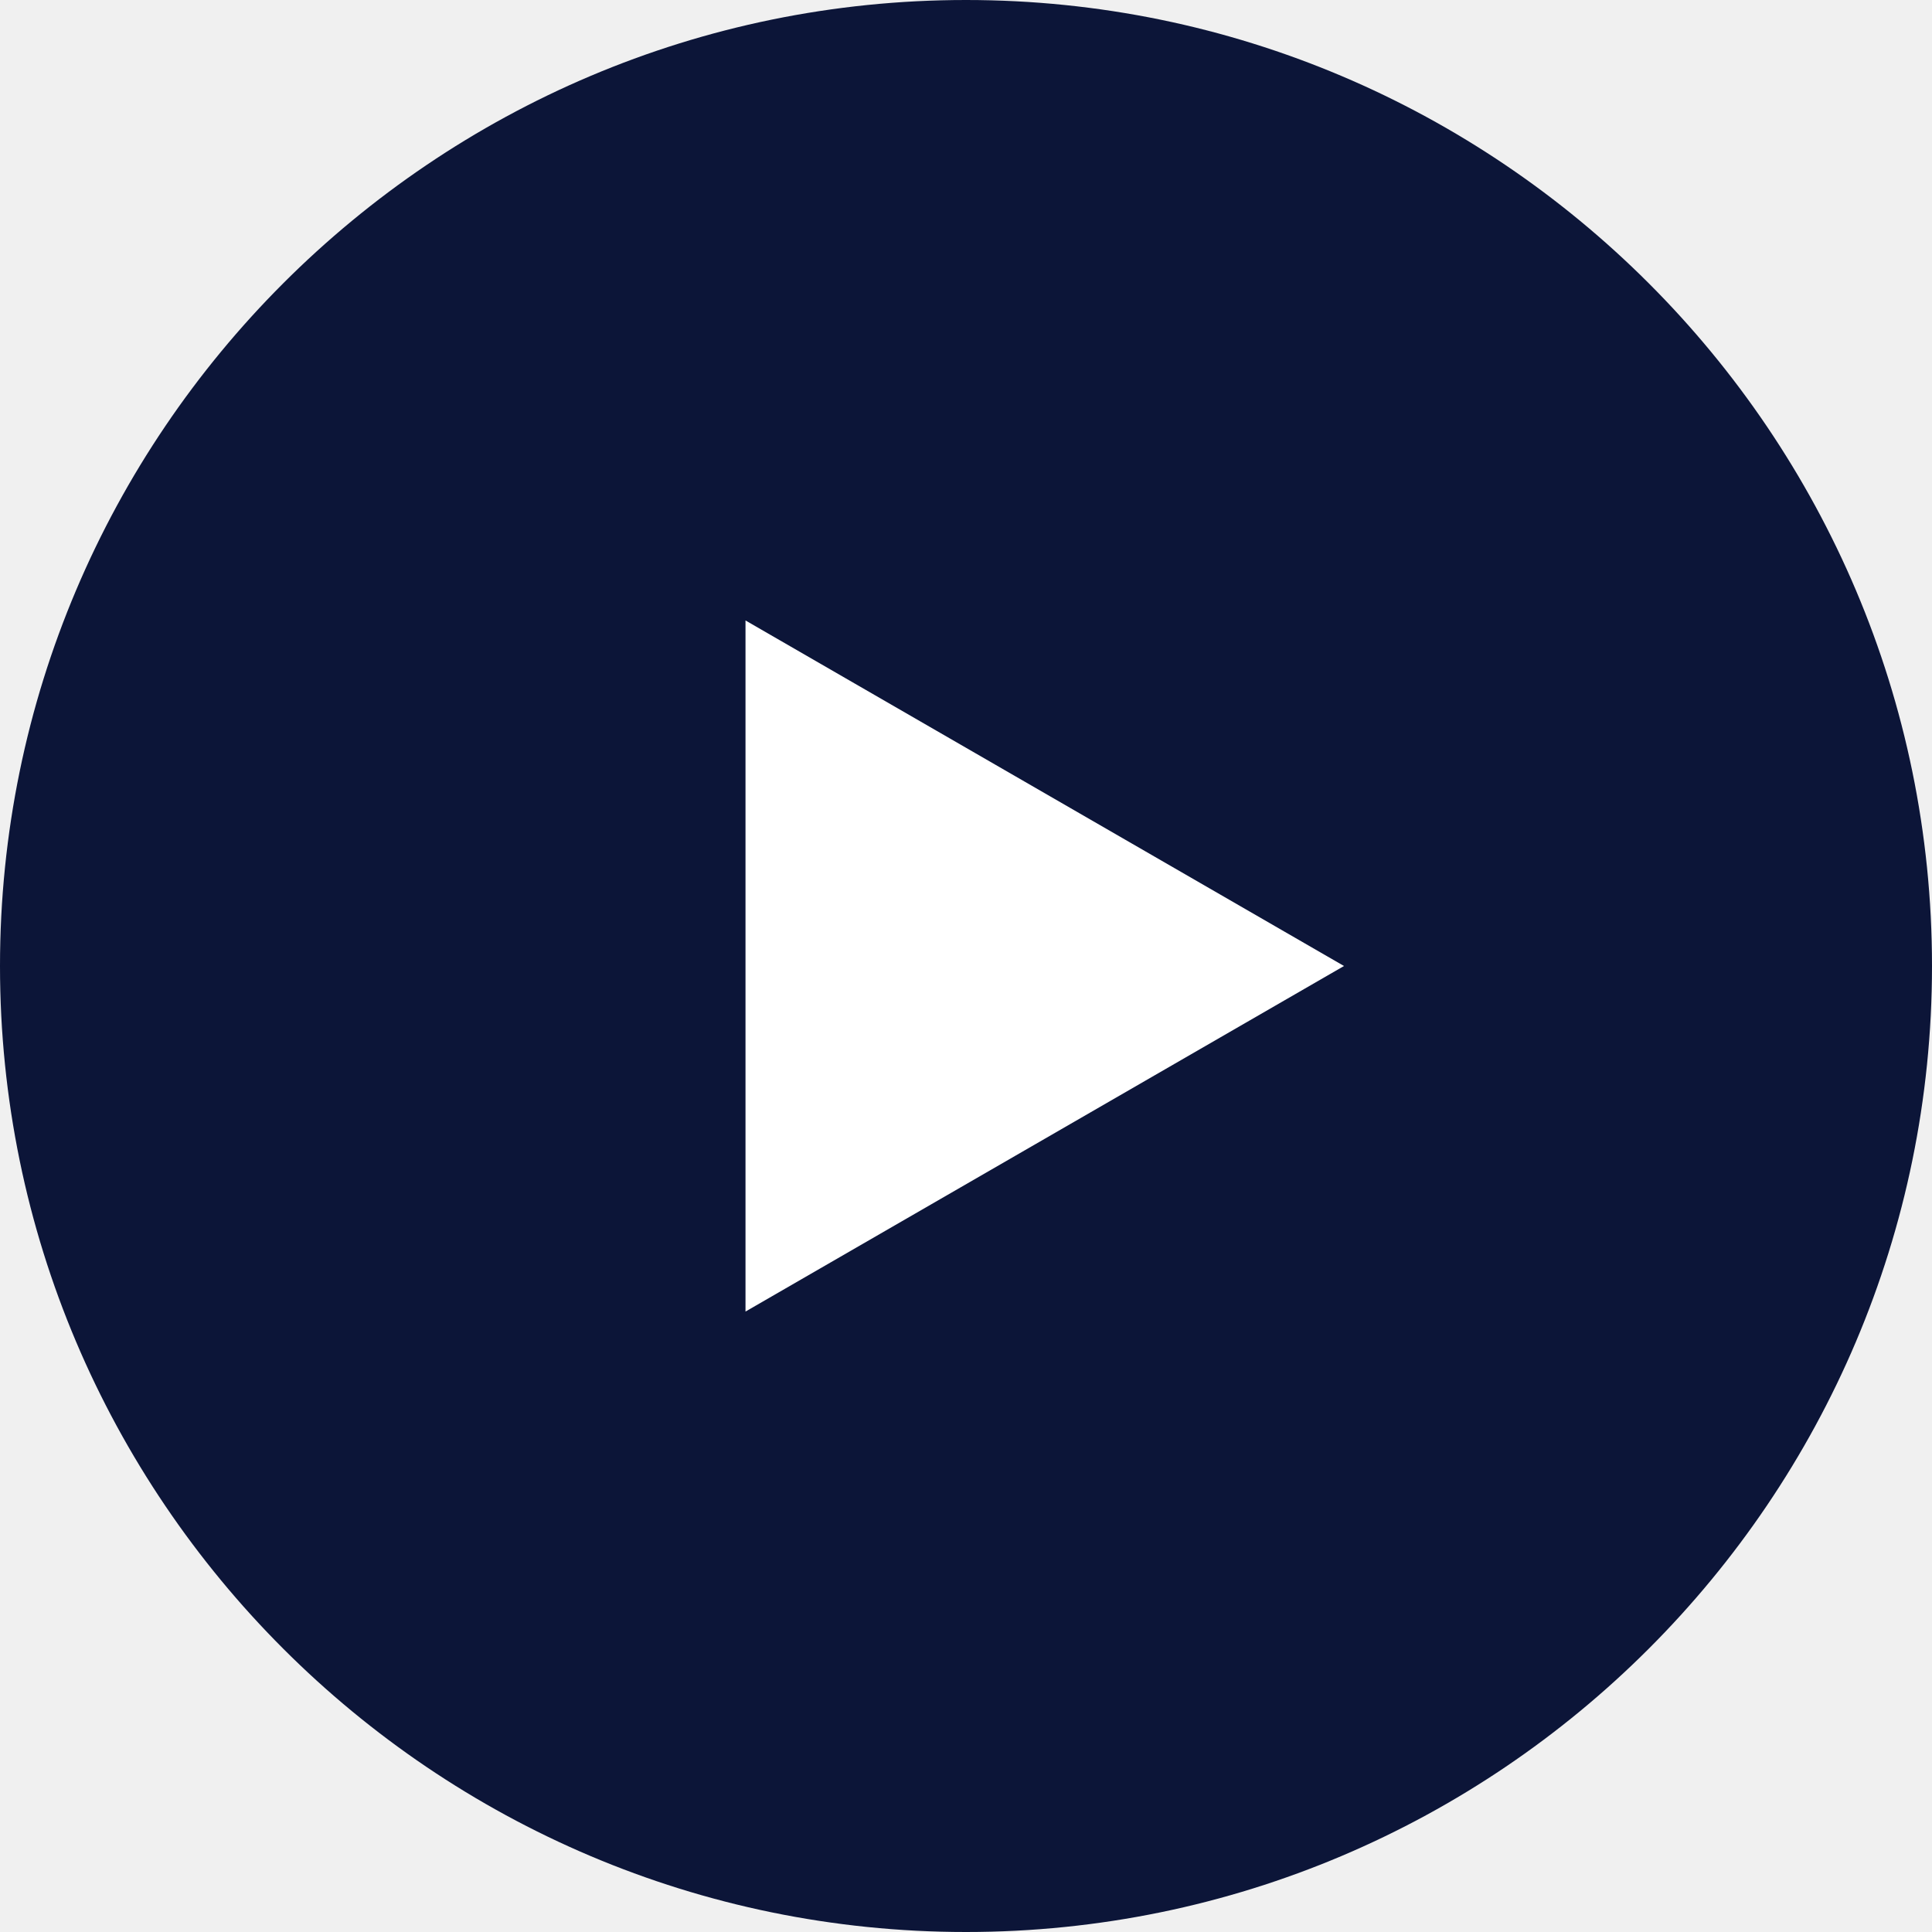
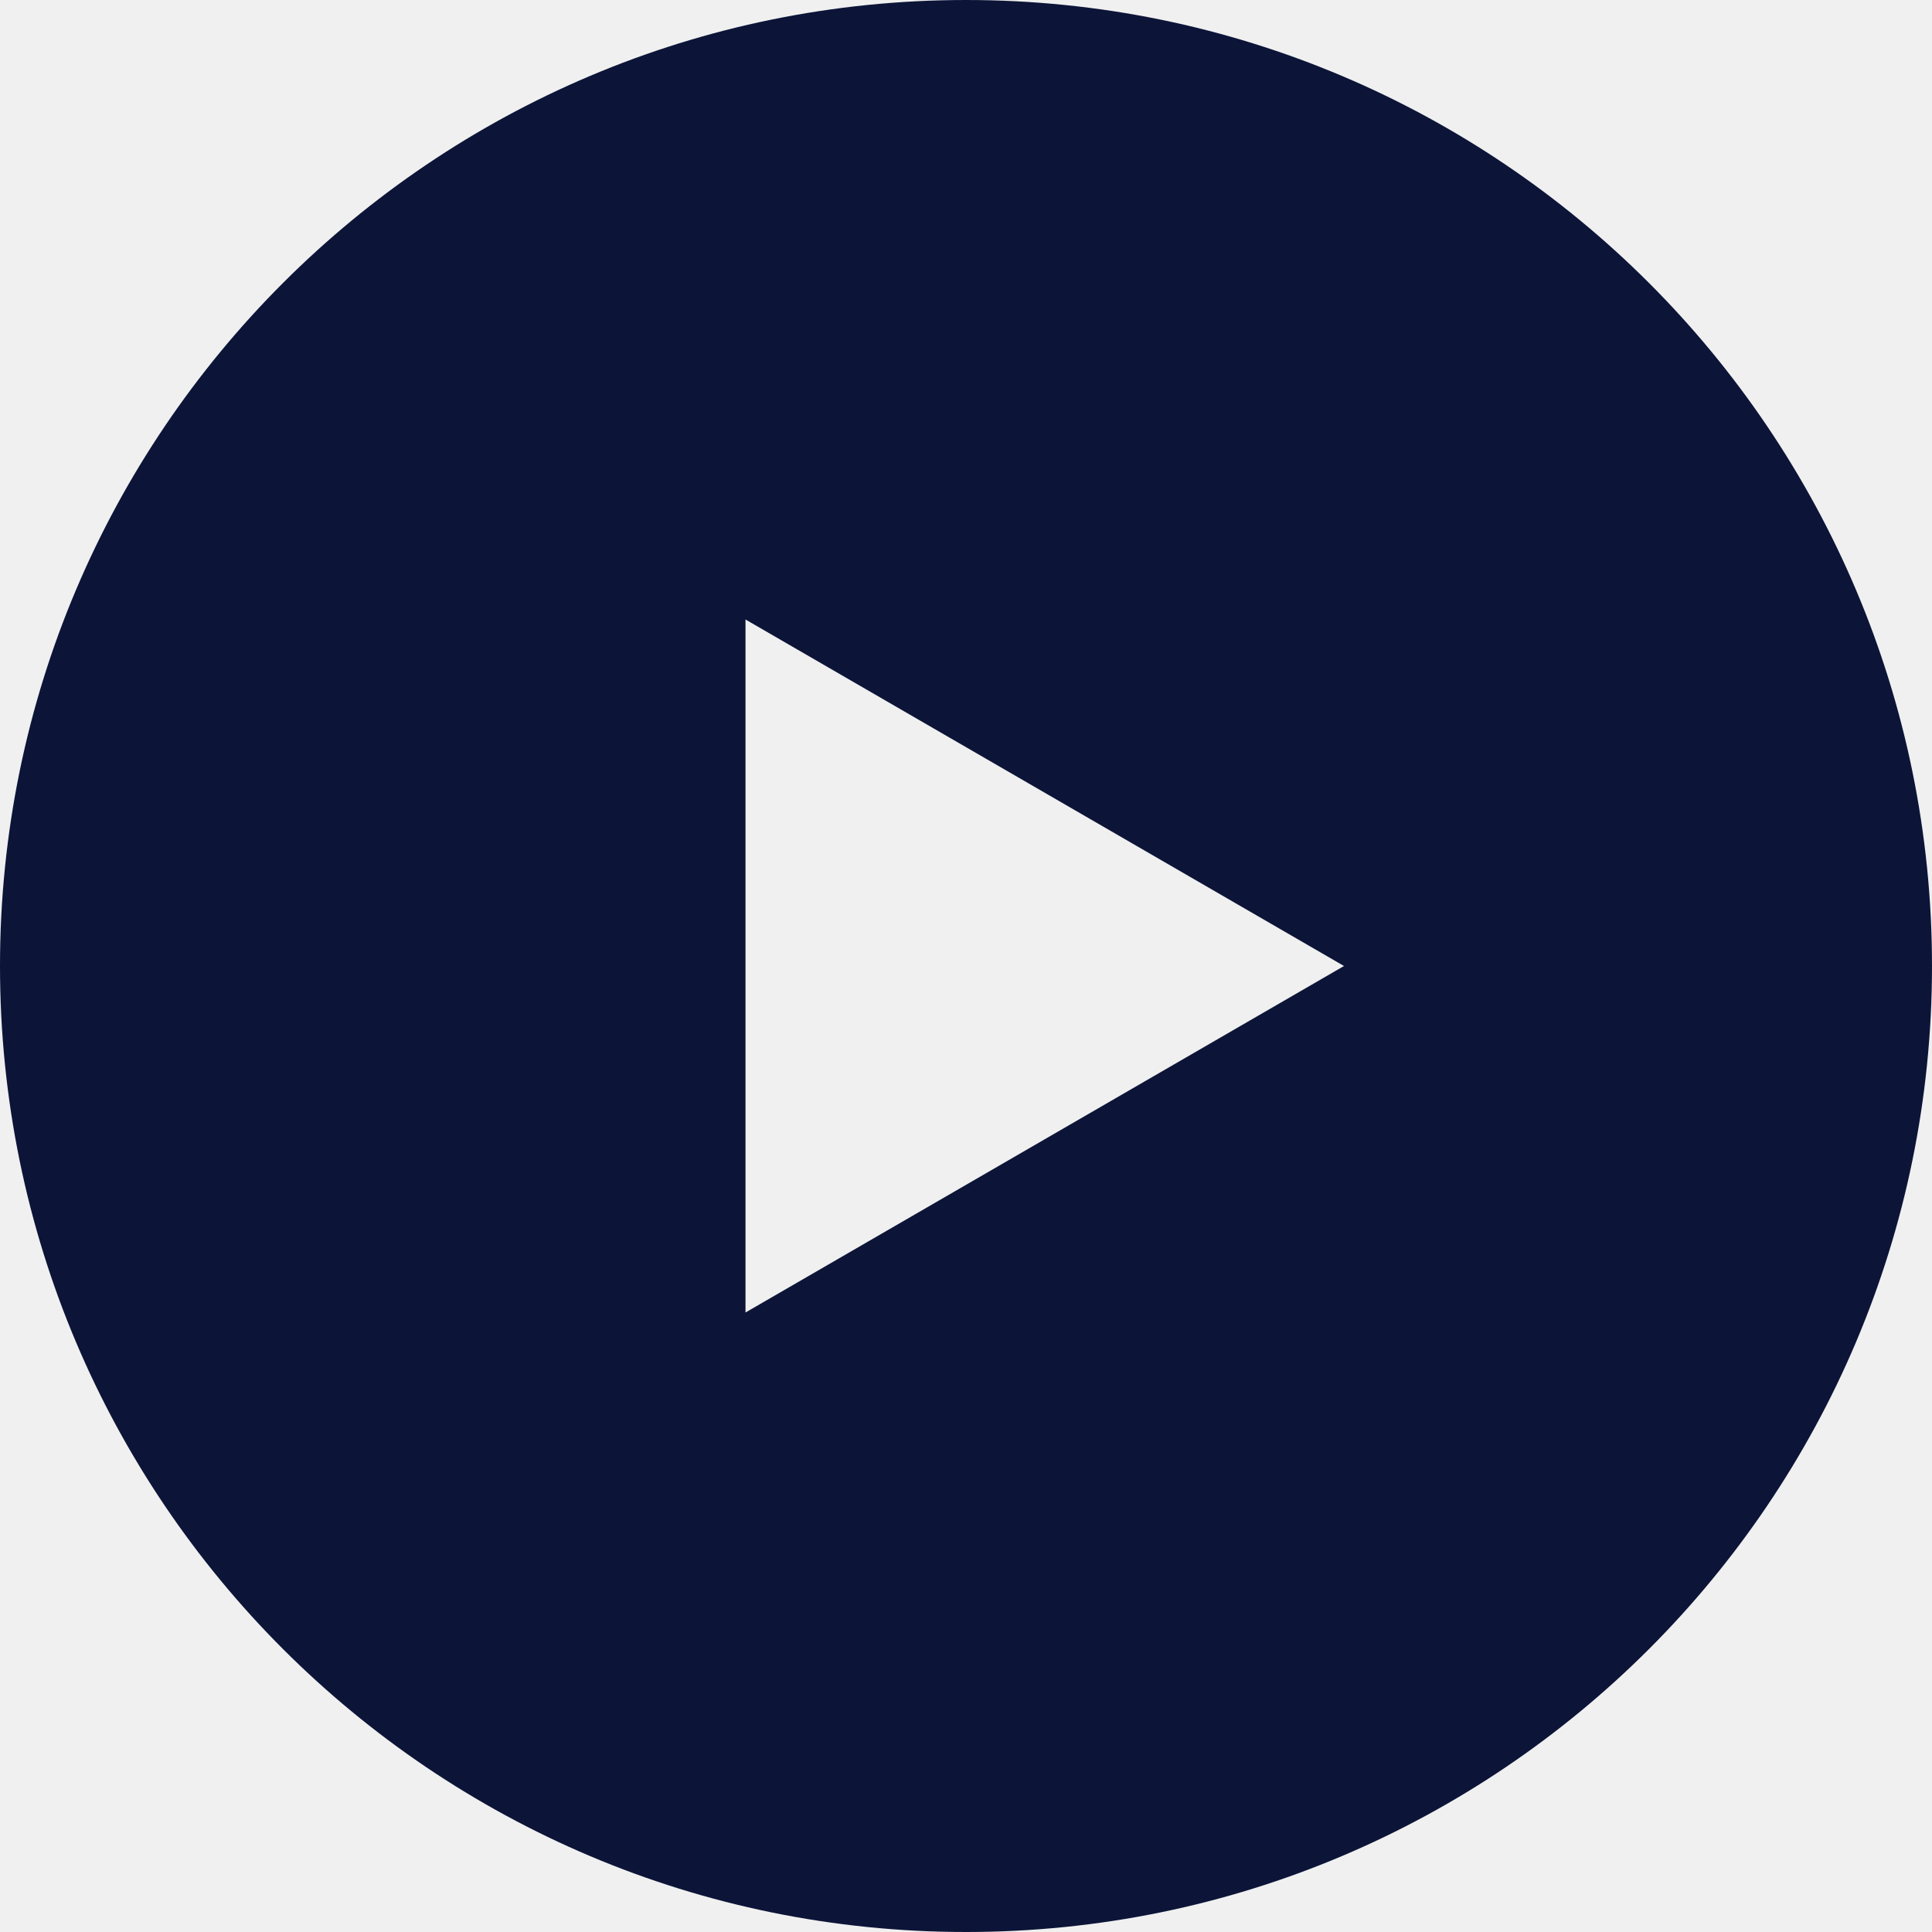
- <svg xmlns="http://www.w3.org/2000/svg" width="92" height="92" viewBox="0 0 92 92" fill="none">
-   <path d="M0 46C0 20.636 20.636 0 46 0C71.364 0 92 20.636 92 46C92 71.364 71.364 92 46 92C20.636 92 0 71.364 0 46Z" fill="#0C1538" />
-   <path d="M64 46L35.5 62.455L35.5 29.546L64 46Z" fill="white" />
+ <svg xmlns="http://www.w3.org/2000/svg" version="1.1" id="Слой_1" x="0px" y="0px" viewBox="0 0 92 92" style="enable-background:new 0 0 92 92;" xml:space="preserve">
+   <style type="text/css">
+ 	.st0{fill:#0C1538;}
+ </style>
+   <path class="st0" d="M46,0C20.6,0,0,20.6,0,46s20.6,46,46,46s46-20.6,46-46S71.4,0,46,0z M35.5,62.5V29.5L64,46L35.5,62.5z" />
</svg>
